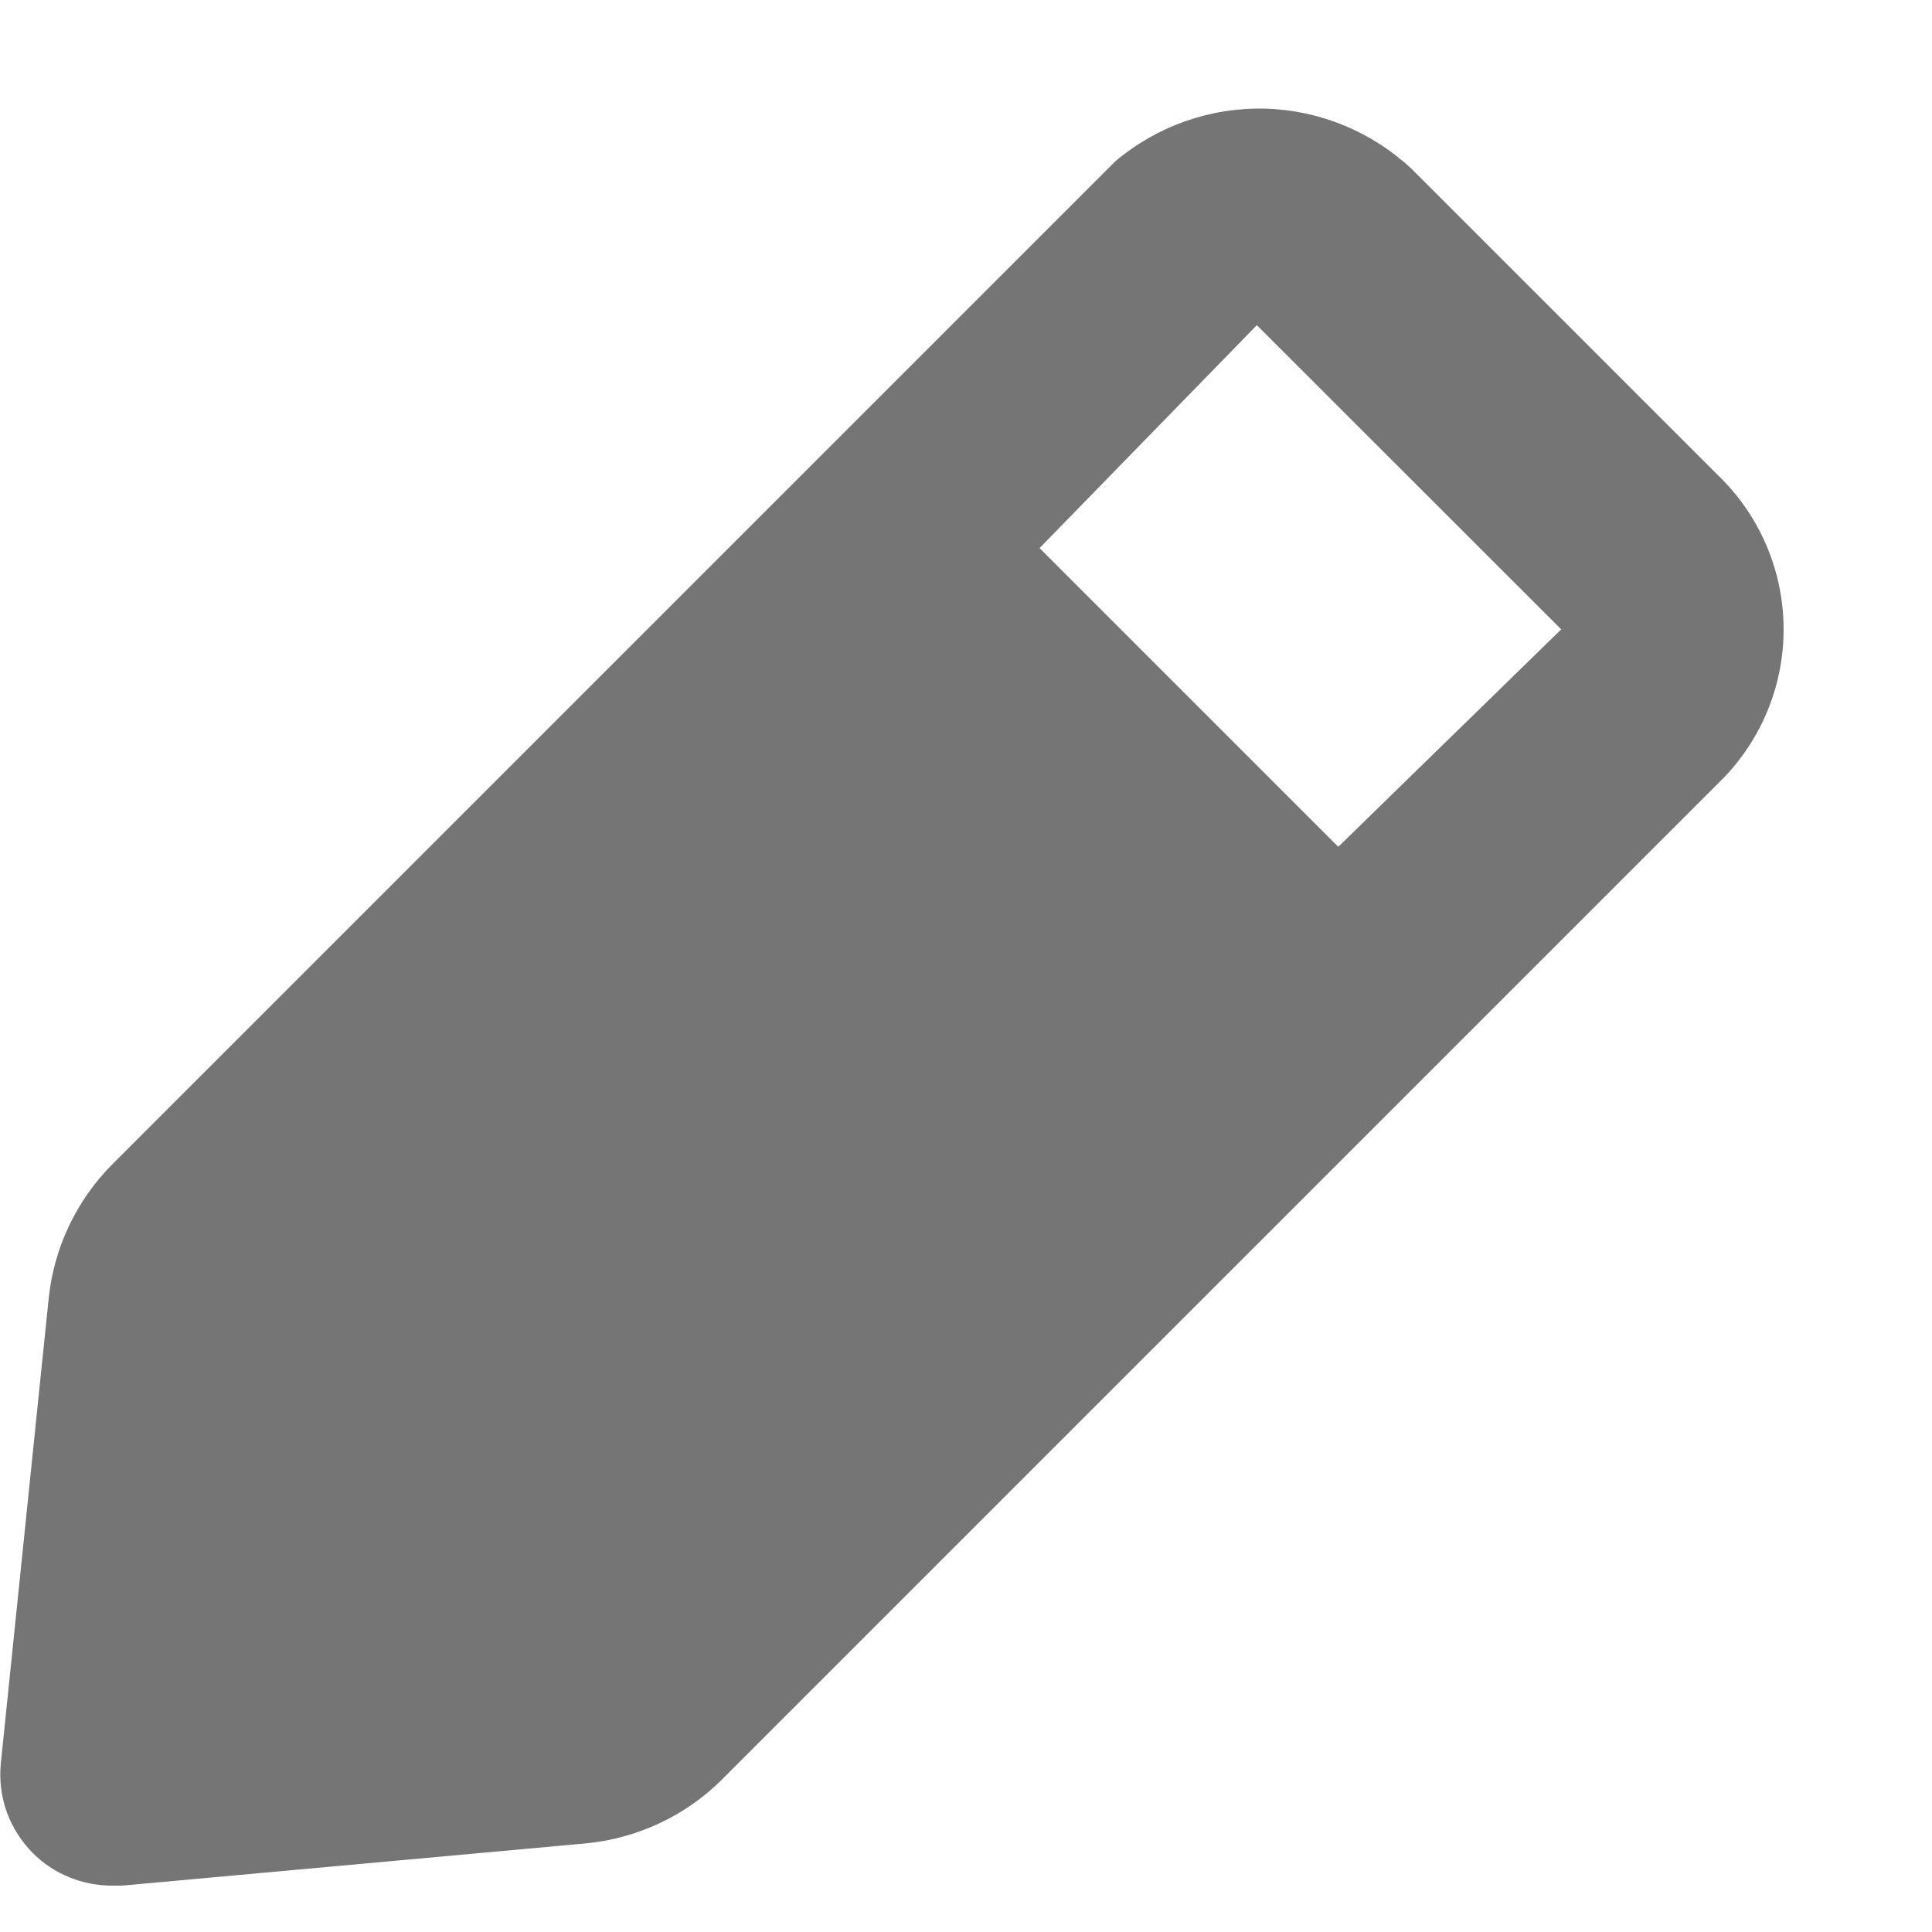
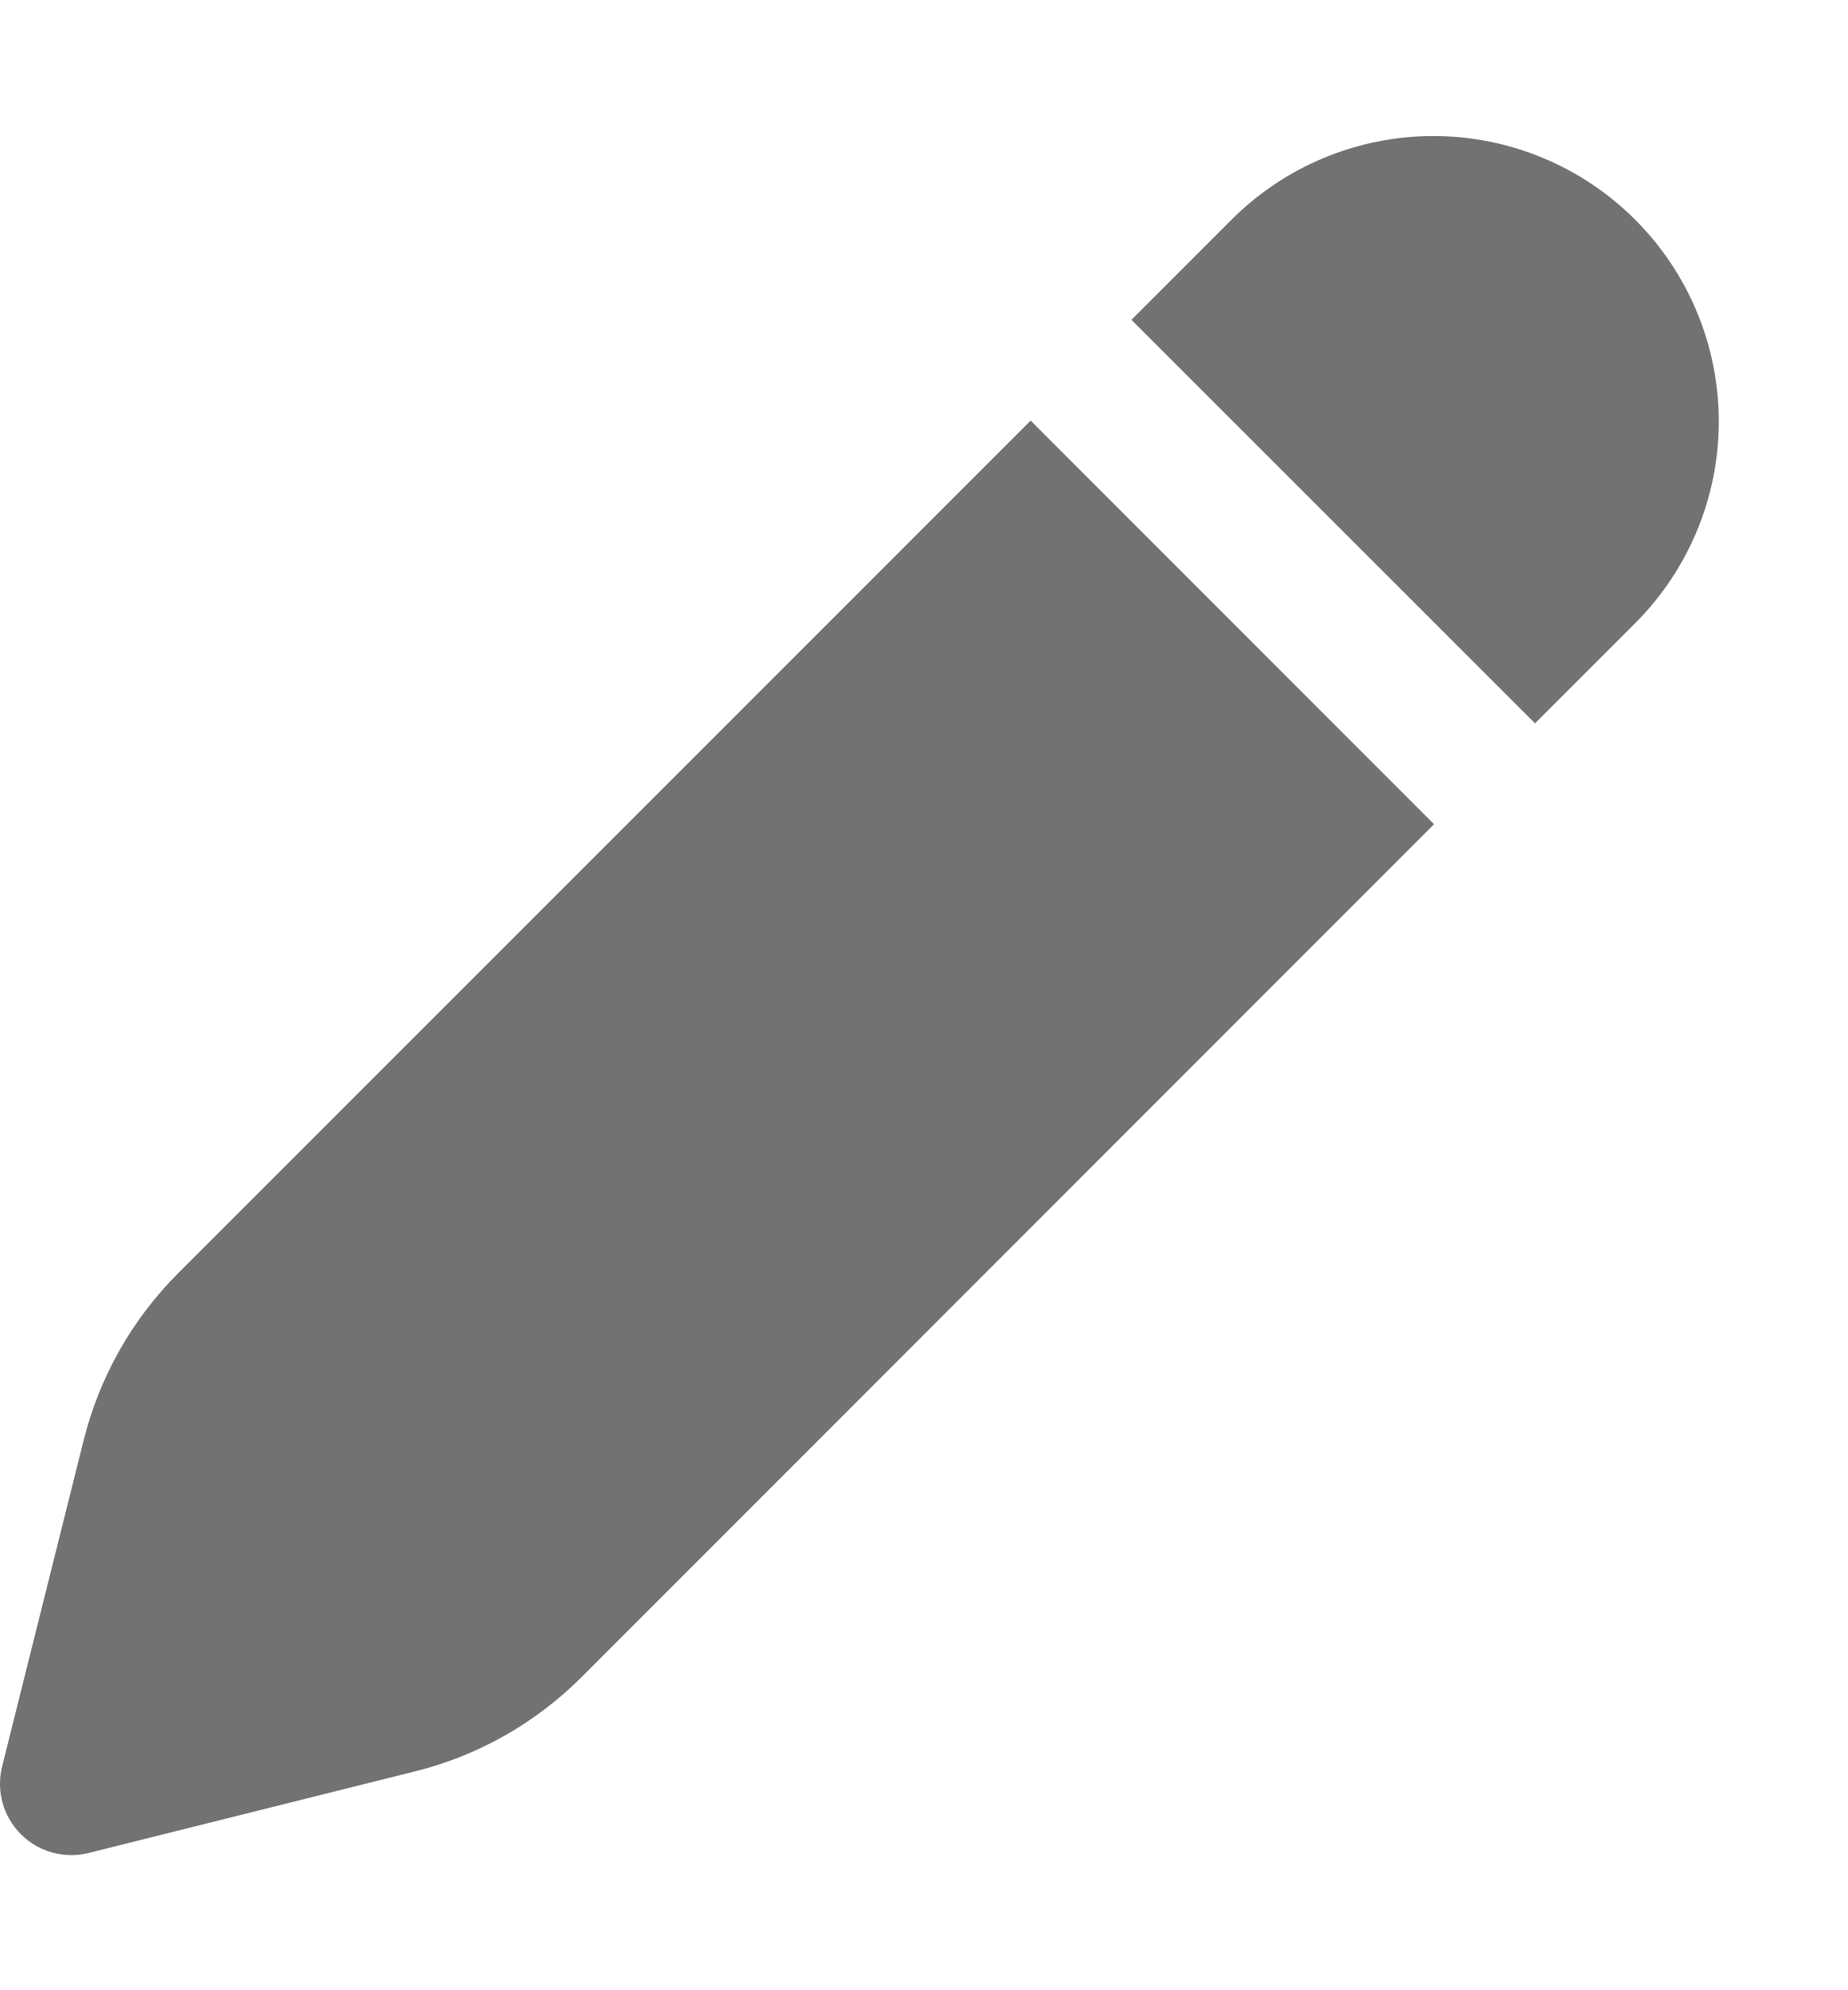
- <svg xmlns="http://www.w3.org/2000/svg" width="13" height="13" viewBox="0 0 13 13" fill="none">
-   <path d="M11.555 3.193L9.5 1.138C9.231 0.886 8.88 0.741 8.512 0.731C8.144 0.722 7.786 0.848 7.505 1.085L0.755 7.835C0.512 8.08 0.361 8.4 0.327 8.743L0.005 11.87C-0.005 11.98 0.009 12.091 0.046 12.194C0.084 12.298 0.144 12.392 0.222 12.47C0.292 12.54 0.375 12.595 0.467 12.632C0.558 12.669 0.656 12.688 0.755 12.688H0.822L3.95 12.403C4.292 12.368 4.613 12.218 4.857 11.975L11.607 5.225C11.869 4.948 12.011 4.579 12.001 4.198C11.991 3.817 11.831 3.456 11.555 3.193ZM9.005 5.698L6.995 3.688L8.457 2.188L10.505 4.235L9.005 5.698Z" fill="#757575" />
+ <svg xmlns="http://www.w3.org/2000/svg" width="13" height="14" viewBox="0 0 13 14" fill="none">
+   <path d="M11.505 4.385C11.882 4.008 12.094 3.498 12.094 2.965C12.094 2.432 11.882 1.922 11.505 1.545C11.129 1.169 10.618 0.957 10.086 0.957C9.553 0.957 9.042 1.169 8.666 1.545L7.961 2.25L10.801 5.089L11.505 4.385Z" fill="#727272" />
+   <path d="M10.091 5.798L4.09 11.801C3.768 12.122 3.365 12.351 2.924 12.461L0.624 13.036C0.54 13.057 0.452 13.056 0.368 13.033C0.285 13.01 0.208 12.966 0.147 12.904C0.086 12.843 0.041 12.767 0.018 12.683C-0.005 12.6 -0.006 12.511 0.015 12.427L0.59 10.127C0.701 9.686 0.929 9.283 1.25 8.961L7.252 2.959L10.091 5.799V5.798Z" fill="#727272" />
</svg>
